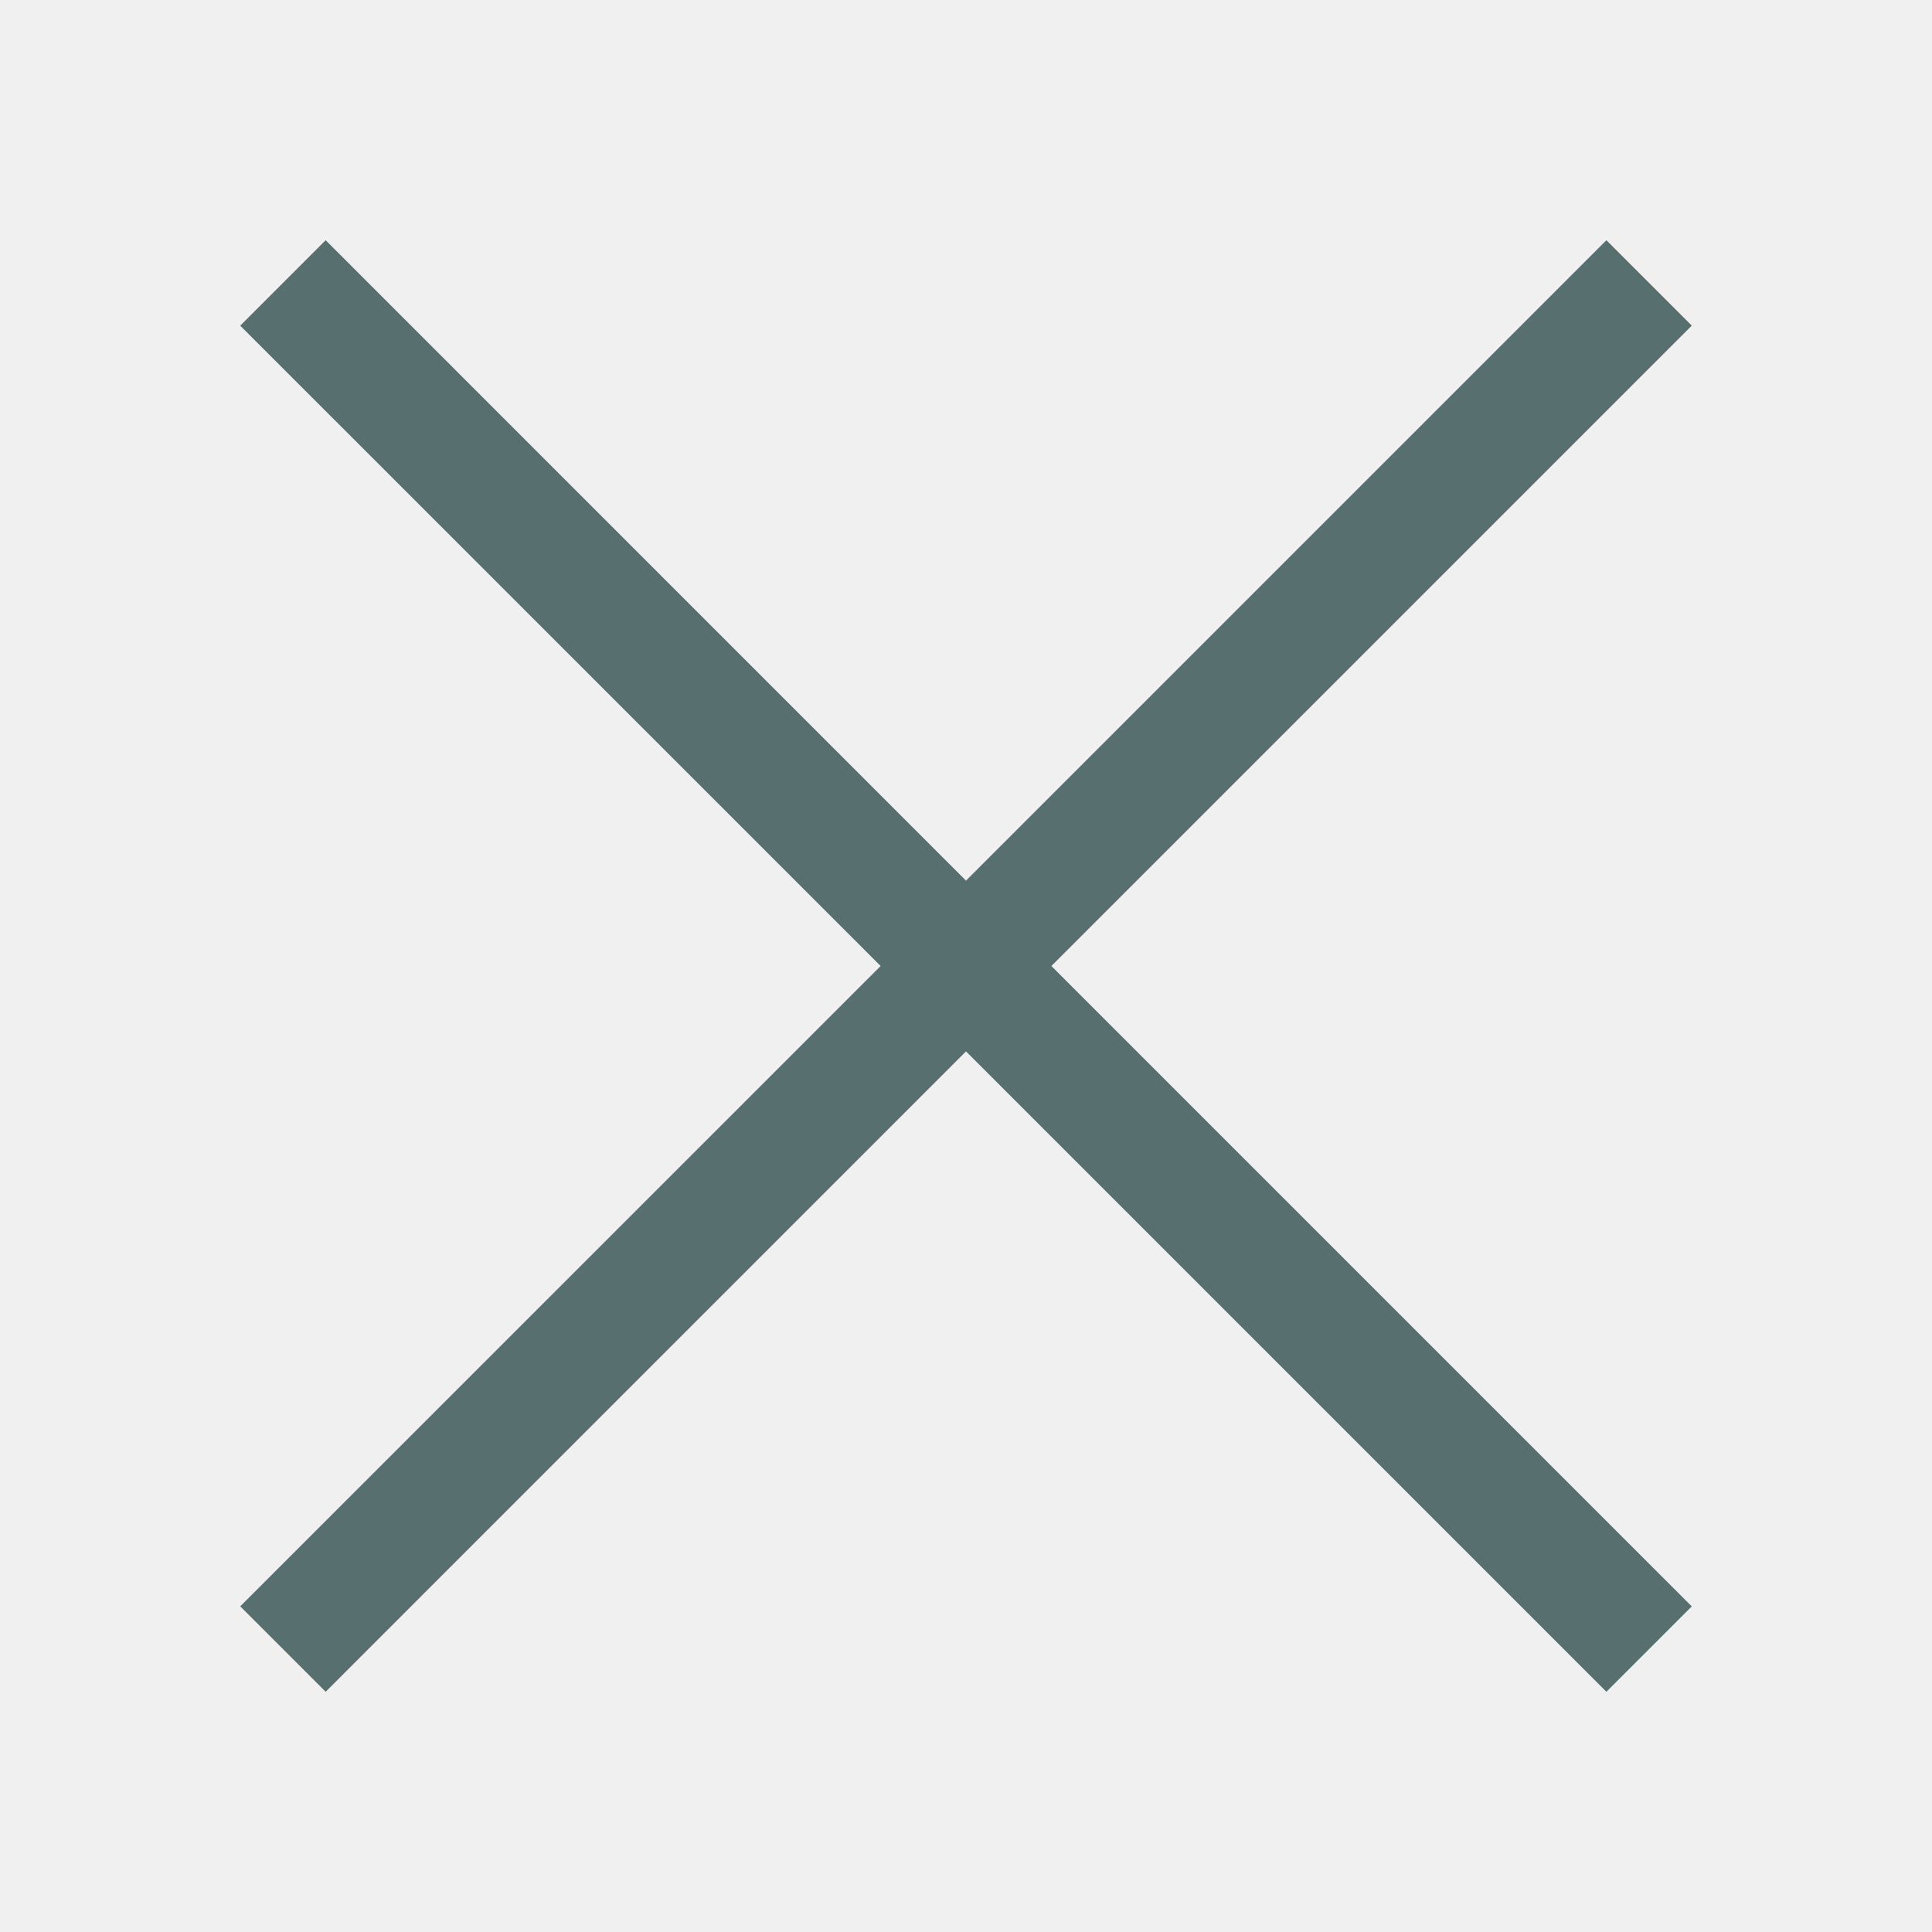
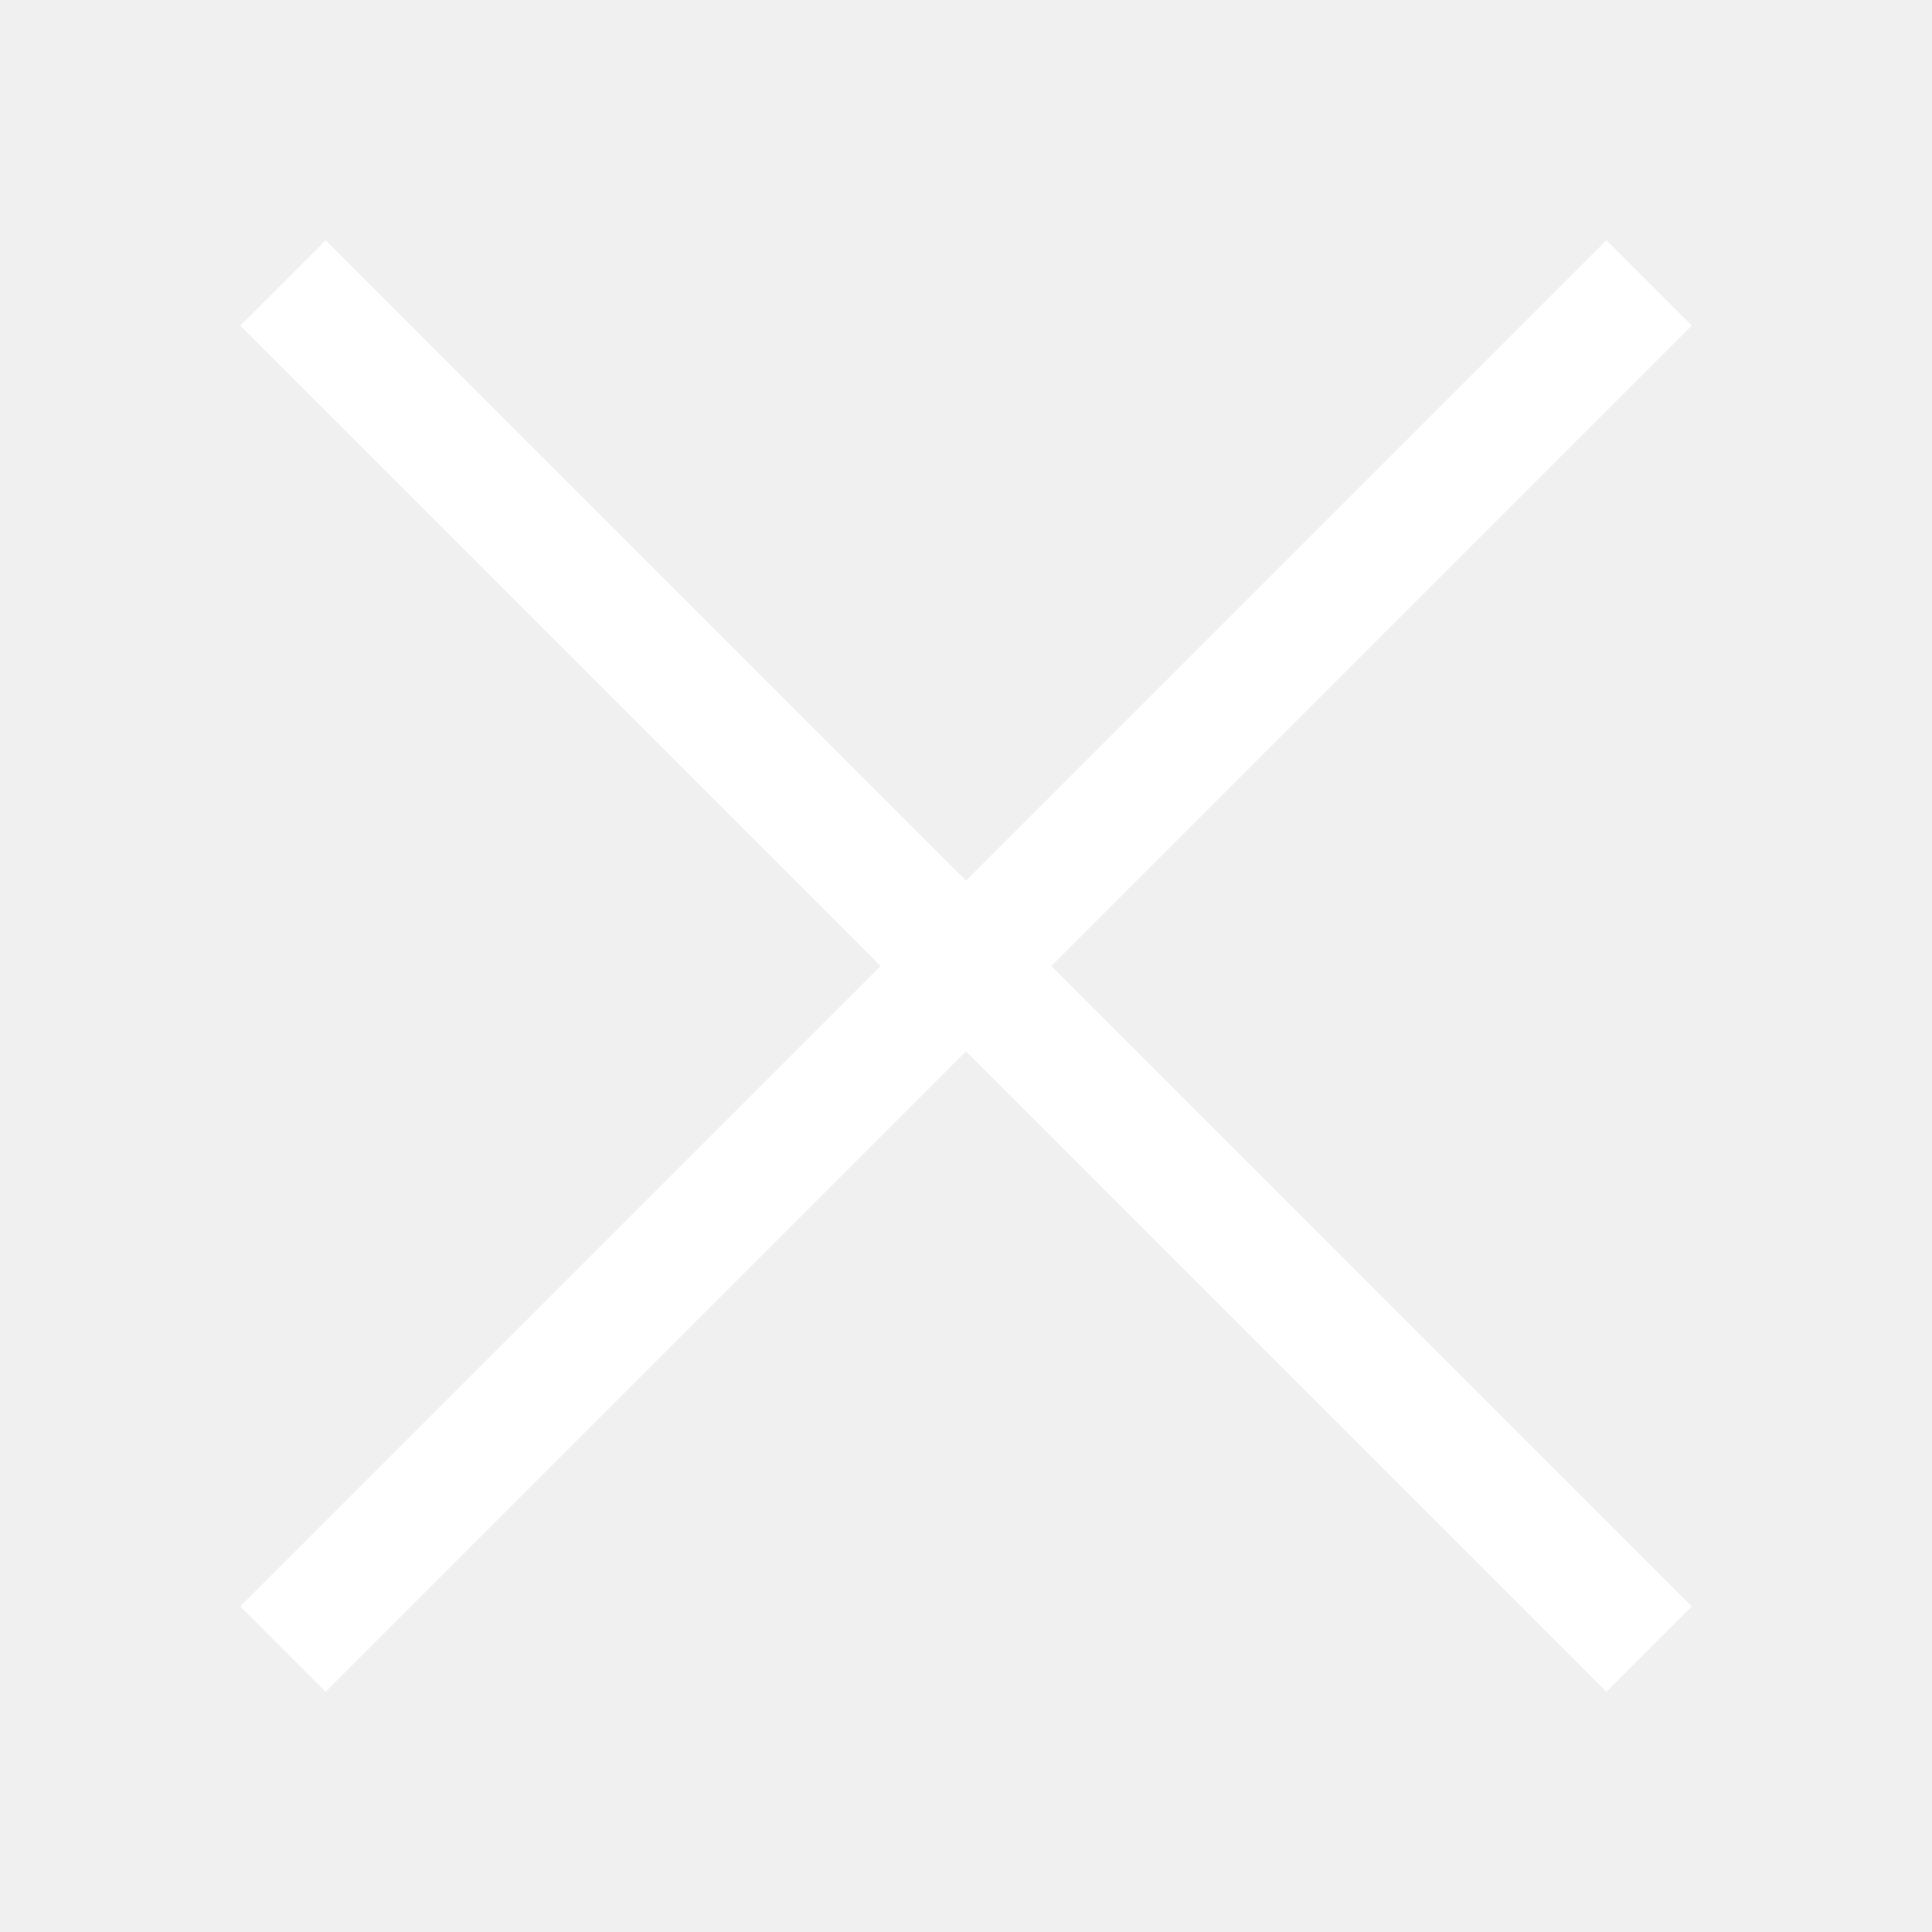
<svg xmlns="http://www.w3.org/2000/svg" width="32" height="32" viewBox="0 0 32 32" fill="none">
-   <path fill-rule="evenodd" clip-rule="evenodd" d="M16 14.586L26.607 3.979L28.021 5.393L17.414 16L28.021 26.607L26.607 28.021L16 17.414L5.394 28.021L3.979 26.606L14.586 16L3.979 5.394L5.394 3.979L16 14.586Z" fill="#576f6f" />
+   <path fill-rule="evenodd" clip-rule="evenodd" d="M16 14.586L26.607 3.979L28.021 5.393L17.414 16L28.021 26.607L26.607 28.021L16 17.414L5.394 28.021L3.979 26.606L14.586 16L3.979 5.394L5.394 3.979L16 14.586Z" fill="#ffffff" />
</svg>
